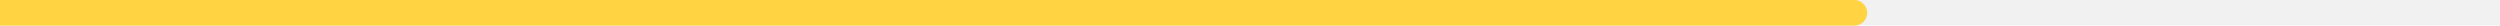
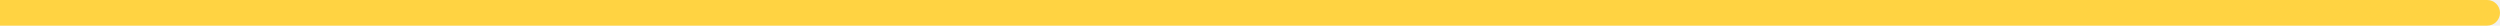
<svg xmlns="http://www.w3.org/2000/svg" width="390" height="4" viewBox="0 0 390 4" fill="none">
  <rect width="390" height="4" fill="#F1F1F1" />
-   <path d="M0 0H289.281C290.386 0 291.281 0.895 291.281 2V2C291.281 3.105 290.386 4 289.281 4H0V0Z" fill="#FFD342" />
+   <path d="M0 0H388C389.105 0 390 0.895 390 2C390 3.105 389.105 4 388 4H0V0Z" fill="#FFD342" />
</svg>
